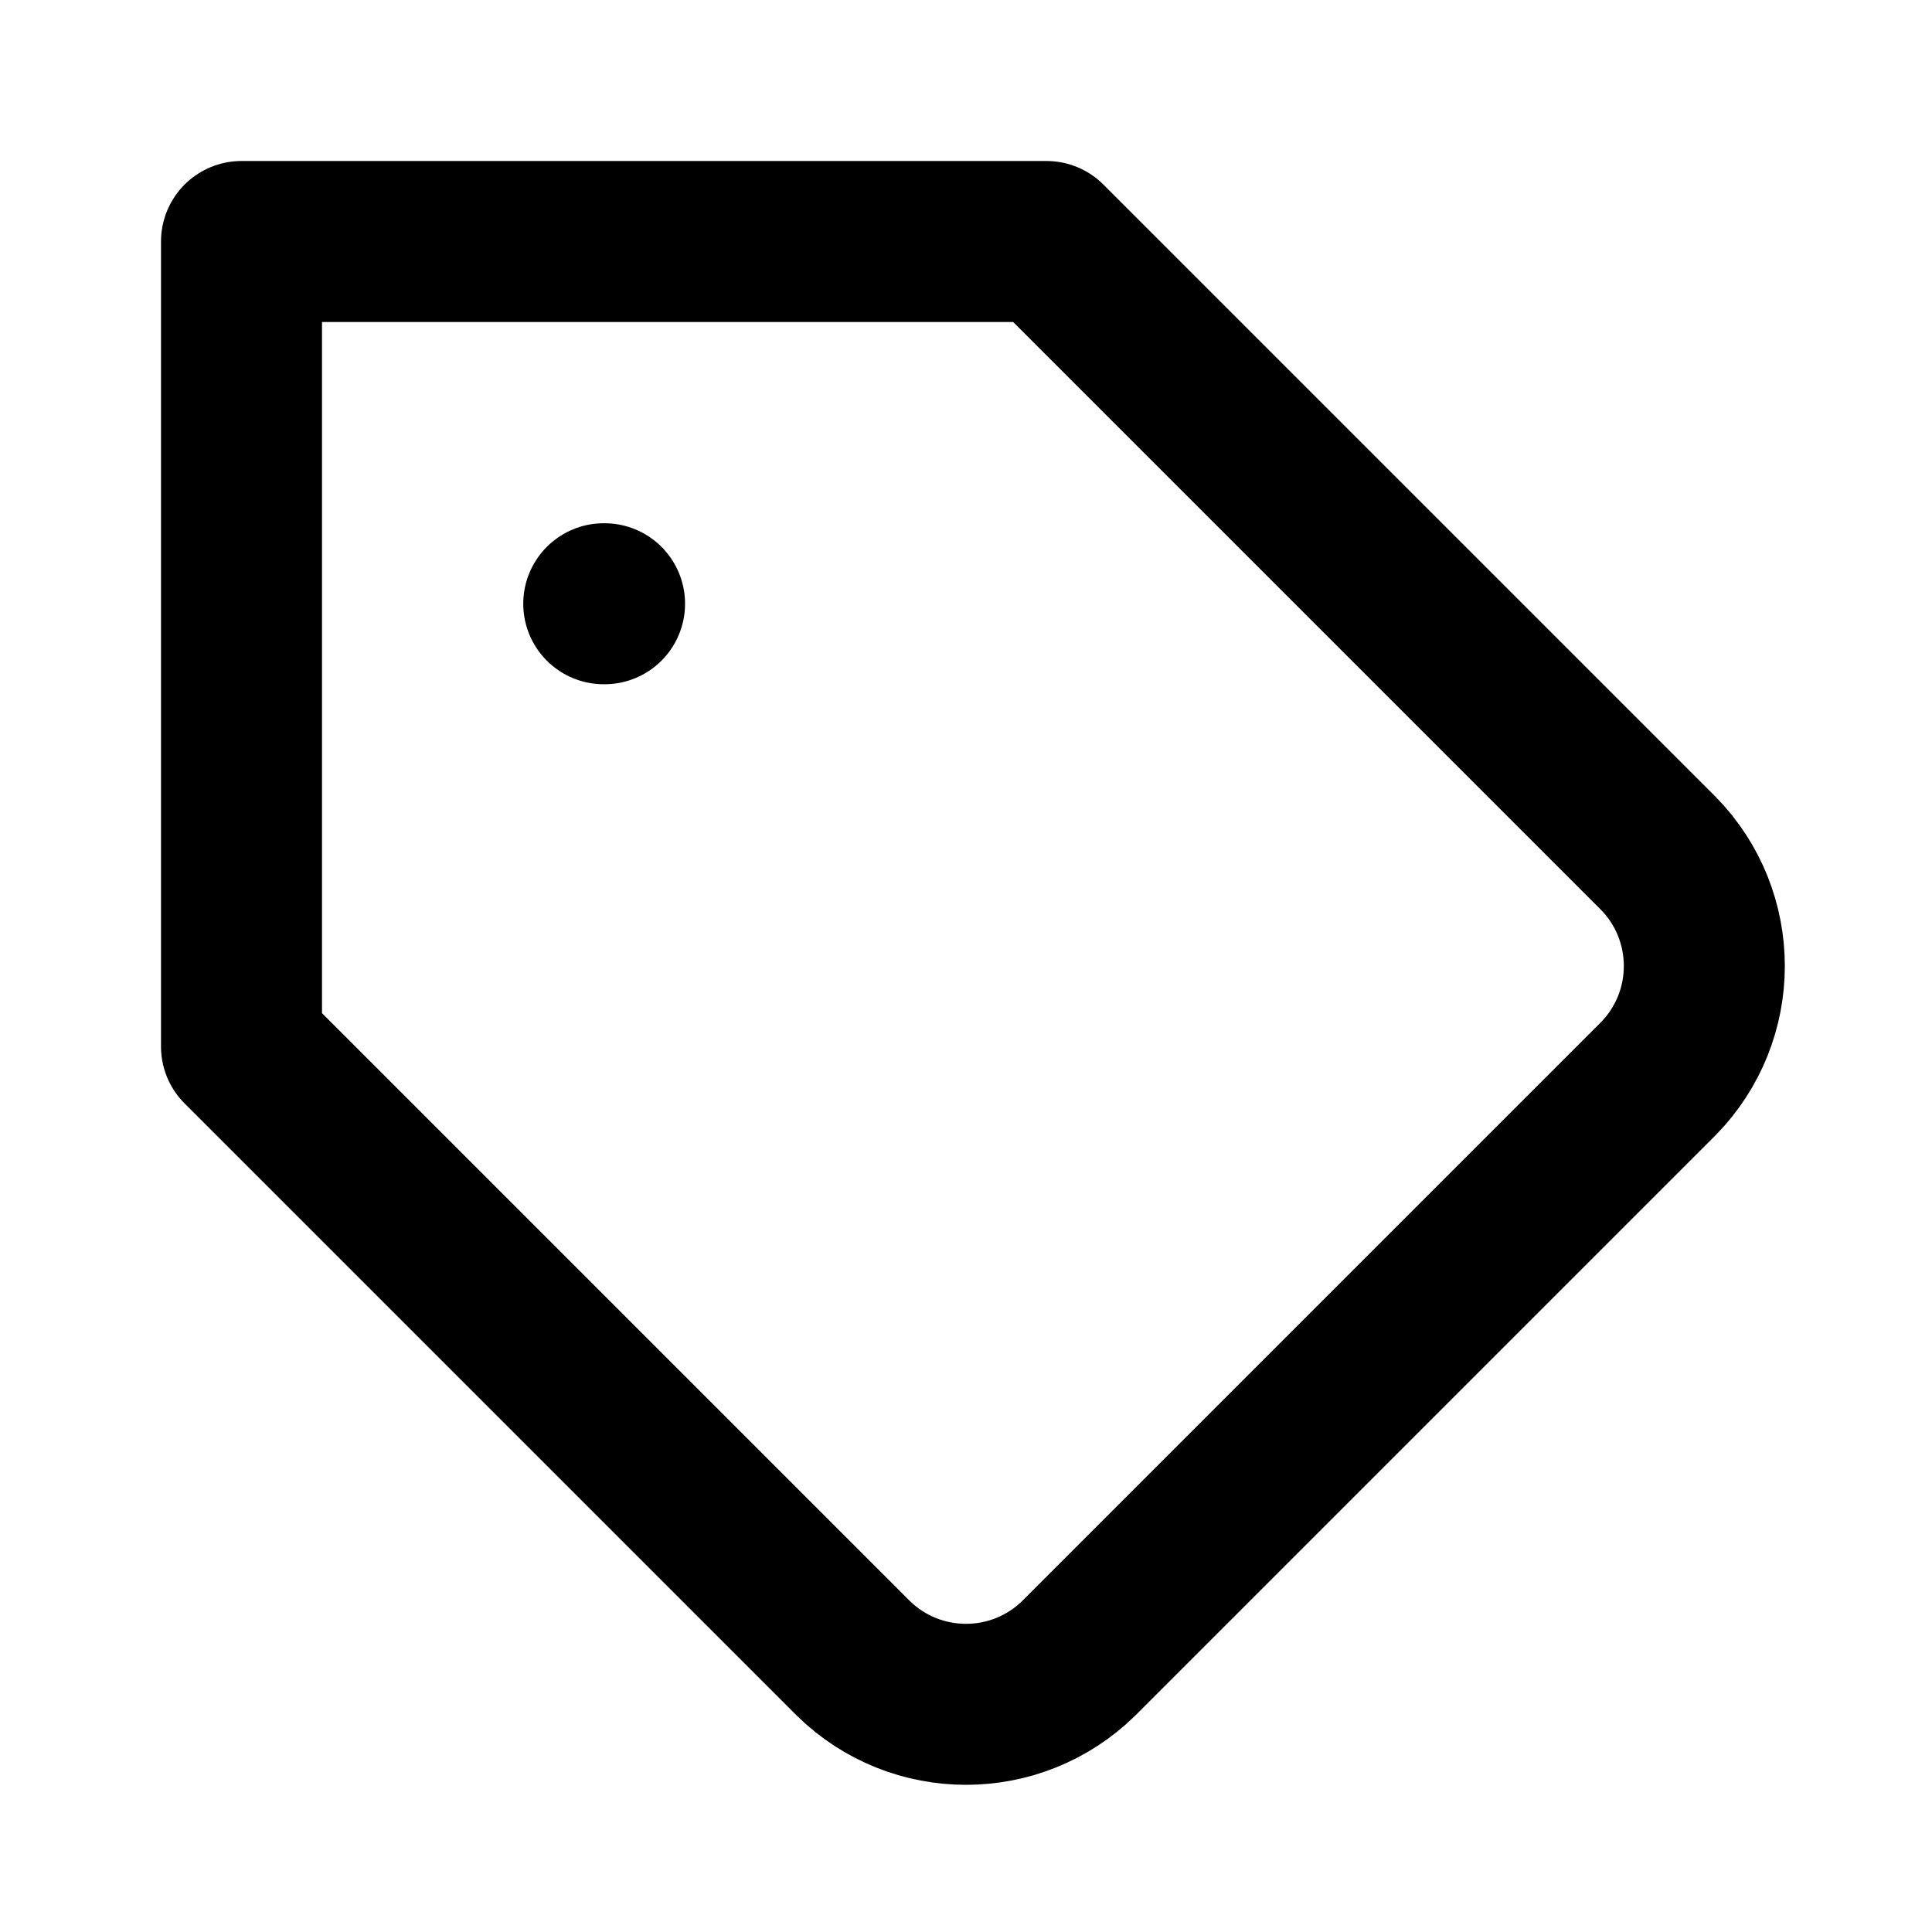
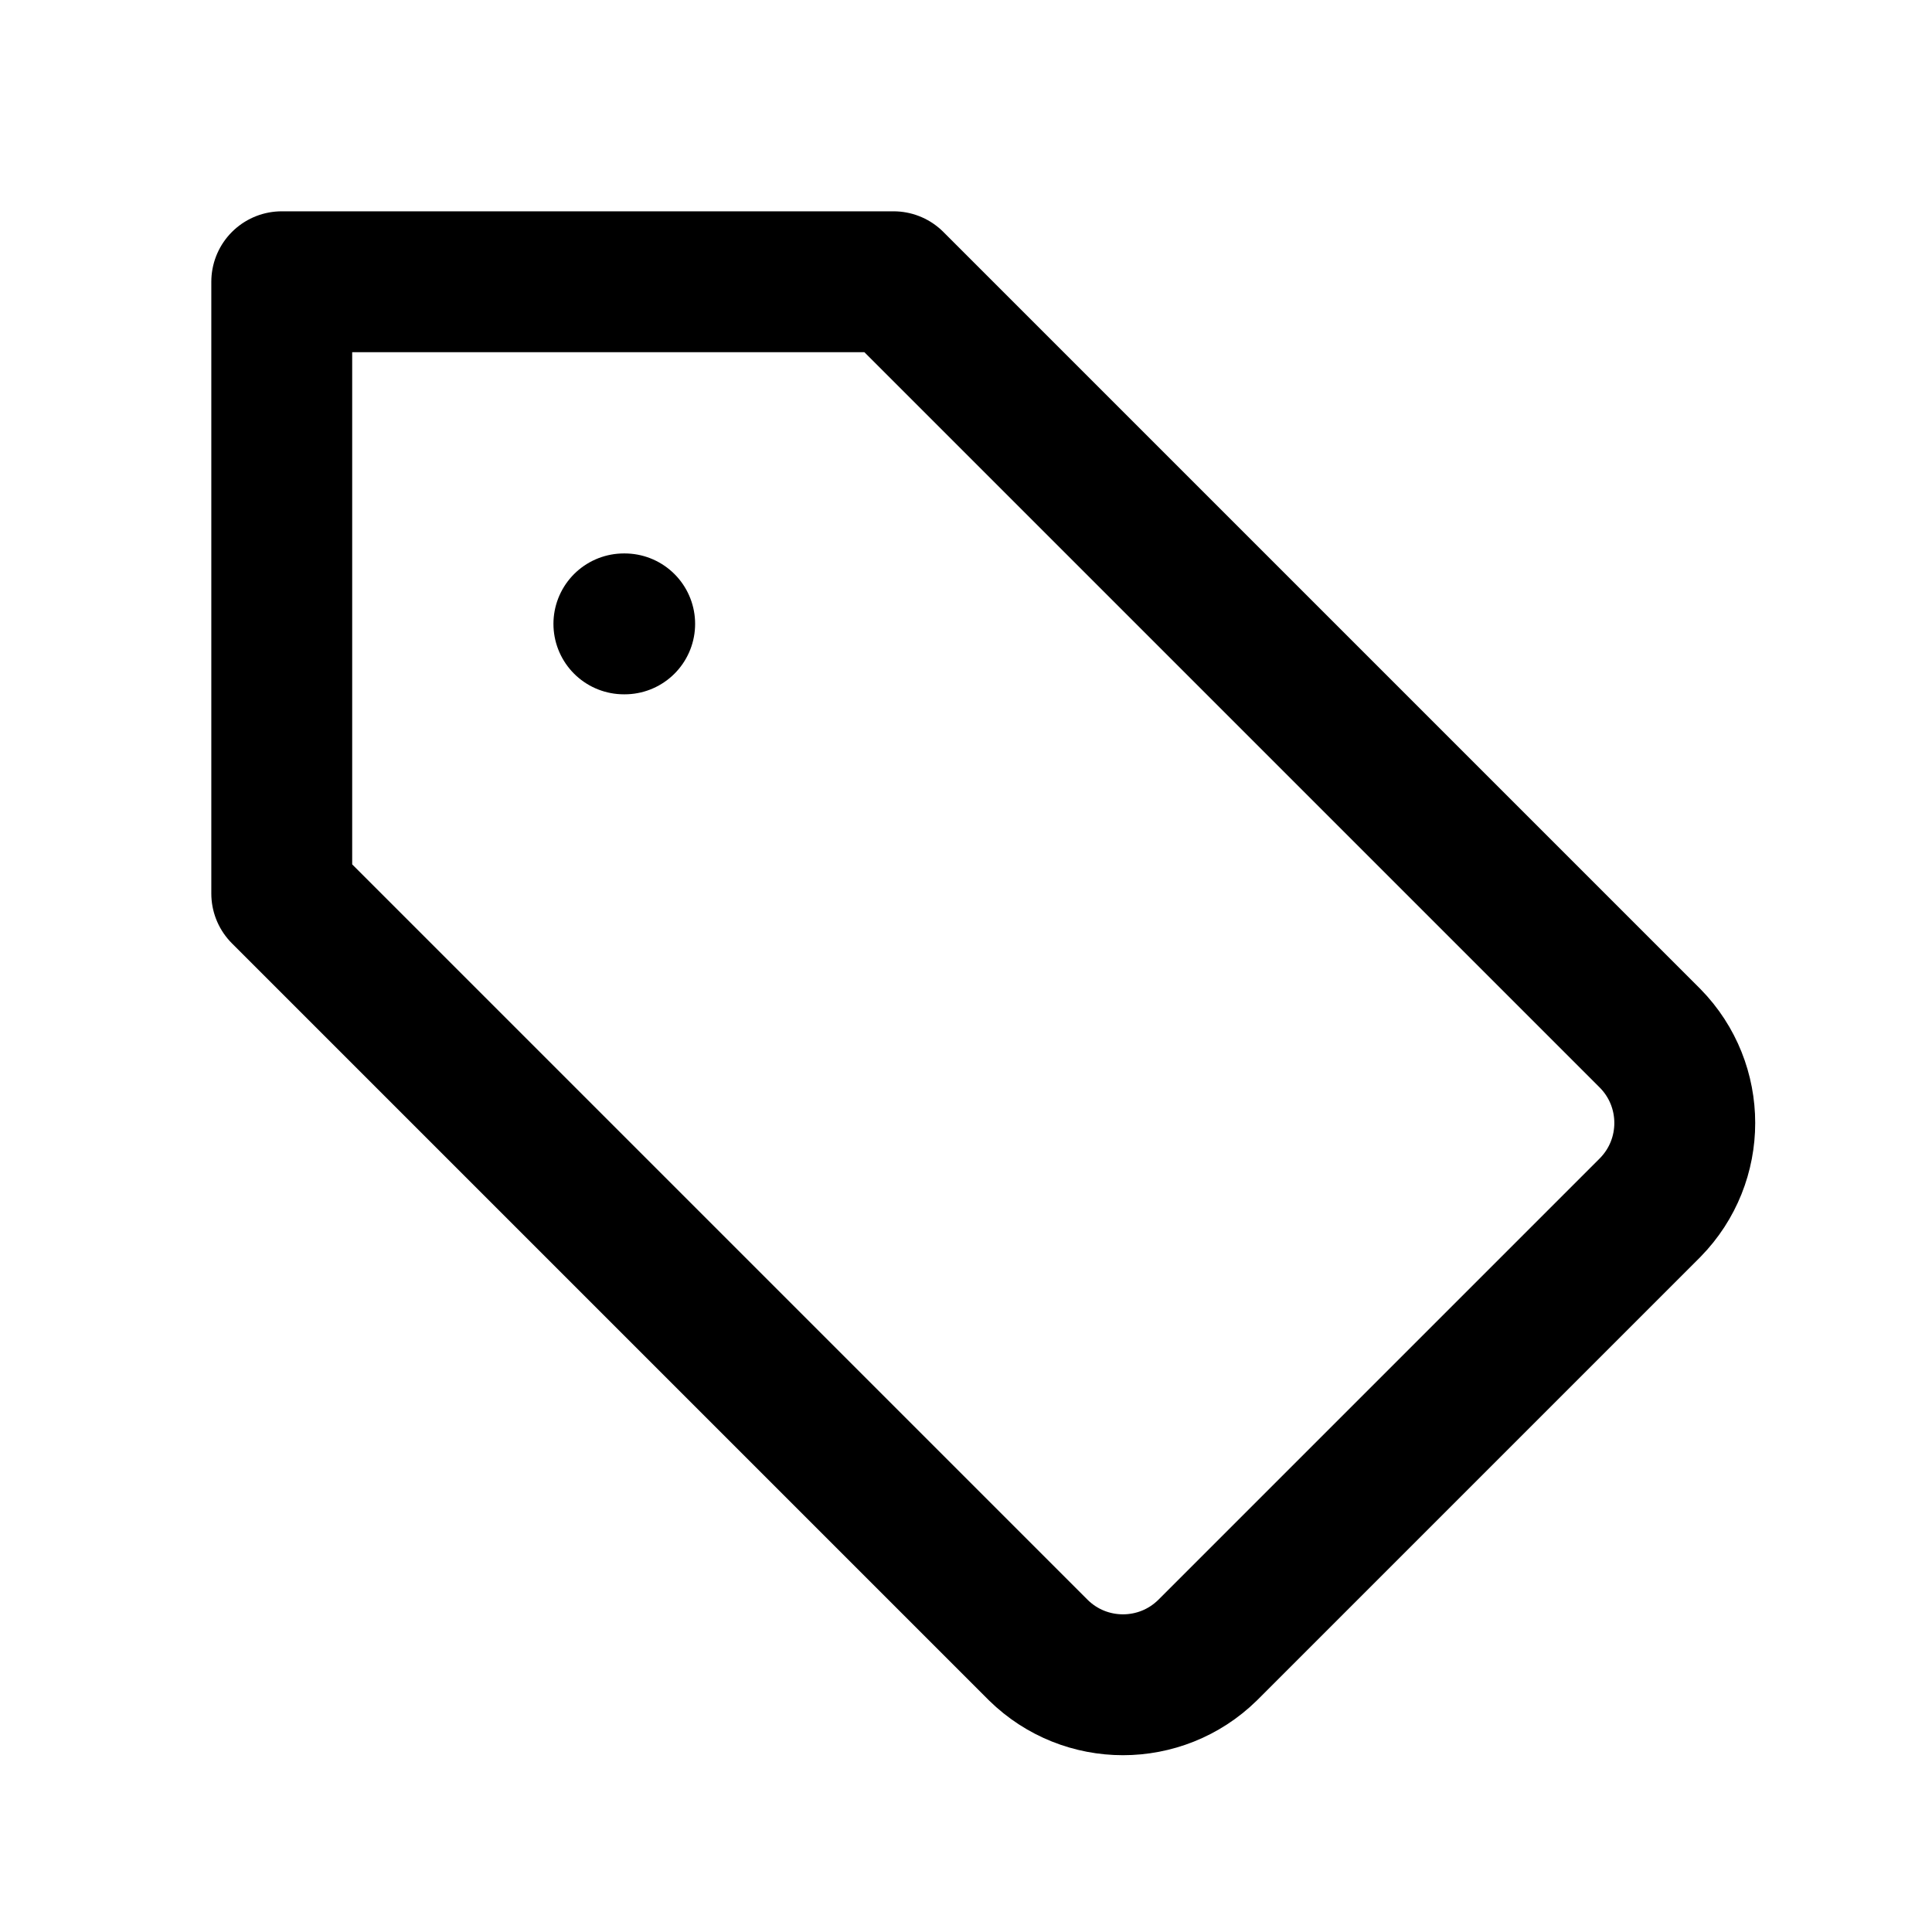
- <svg xmlns="http://www.w3.org/2000/svg" viewBox="0 0 24 24" fill="none" stroke="currentColor" stroke-width="2" stroke-linecap="round" stroke-linejoin="round">
-   <path d="M20.6 13.4 13.4 20.6a2 2 0 0 1-2.8 0L3 13V3h10l7.6 7.6a2 2 0 0 1 0 2.8Z" />
-   <path d="M7.5 7.5h.01" />
+ <svg xmlns="http://www.w3.org/2000/svg" viewBox="0 0 24 24" fill="none" stroke="currentColor" stroke-width="1.75" stroke-linecap="round" stroke-linejoin="round">
+   <path d="M3.5 3.5h7.6l9.4 9.4a1.5 1.5 0 0 1 0 2.1l-5.5 5.5a1.5 1.5 0 0 1-2.1 0L3.5 11.1Z" />
+   <path d="M7.75 7.75h.01" />
</svg>
